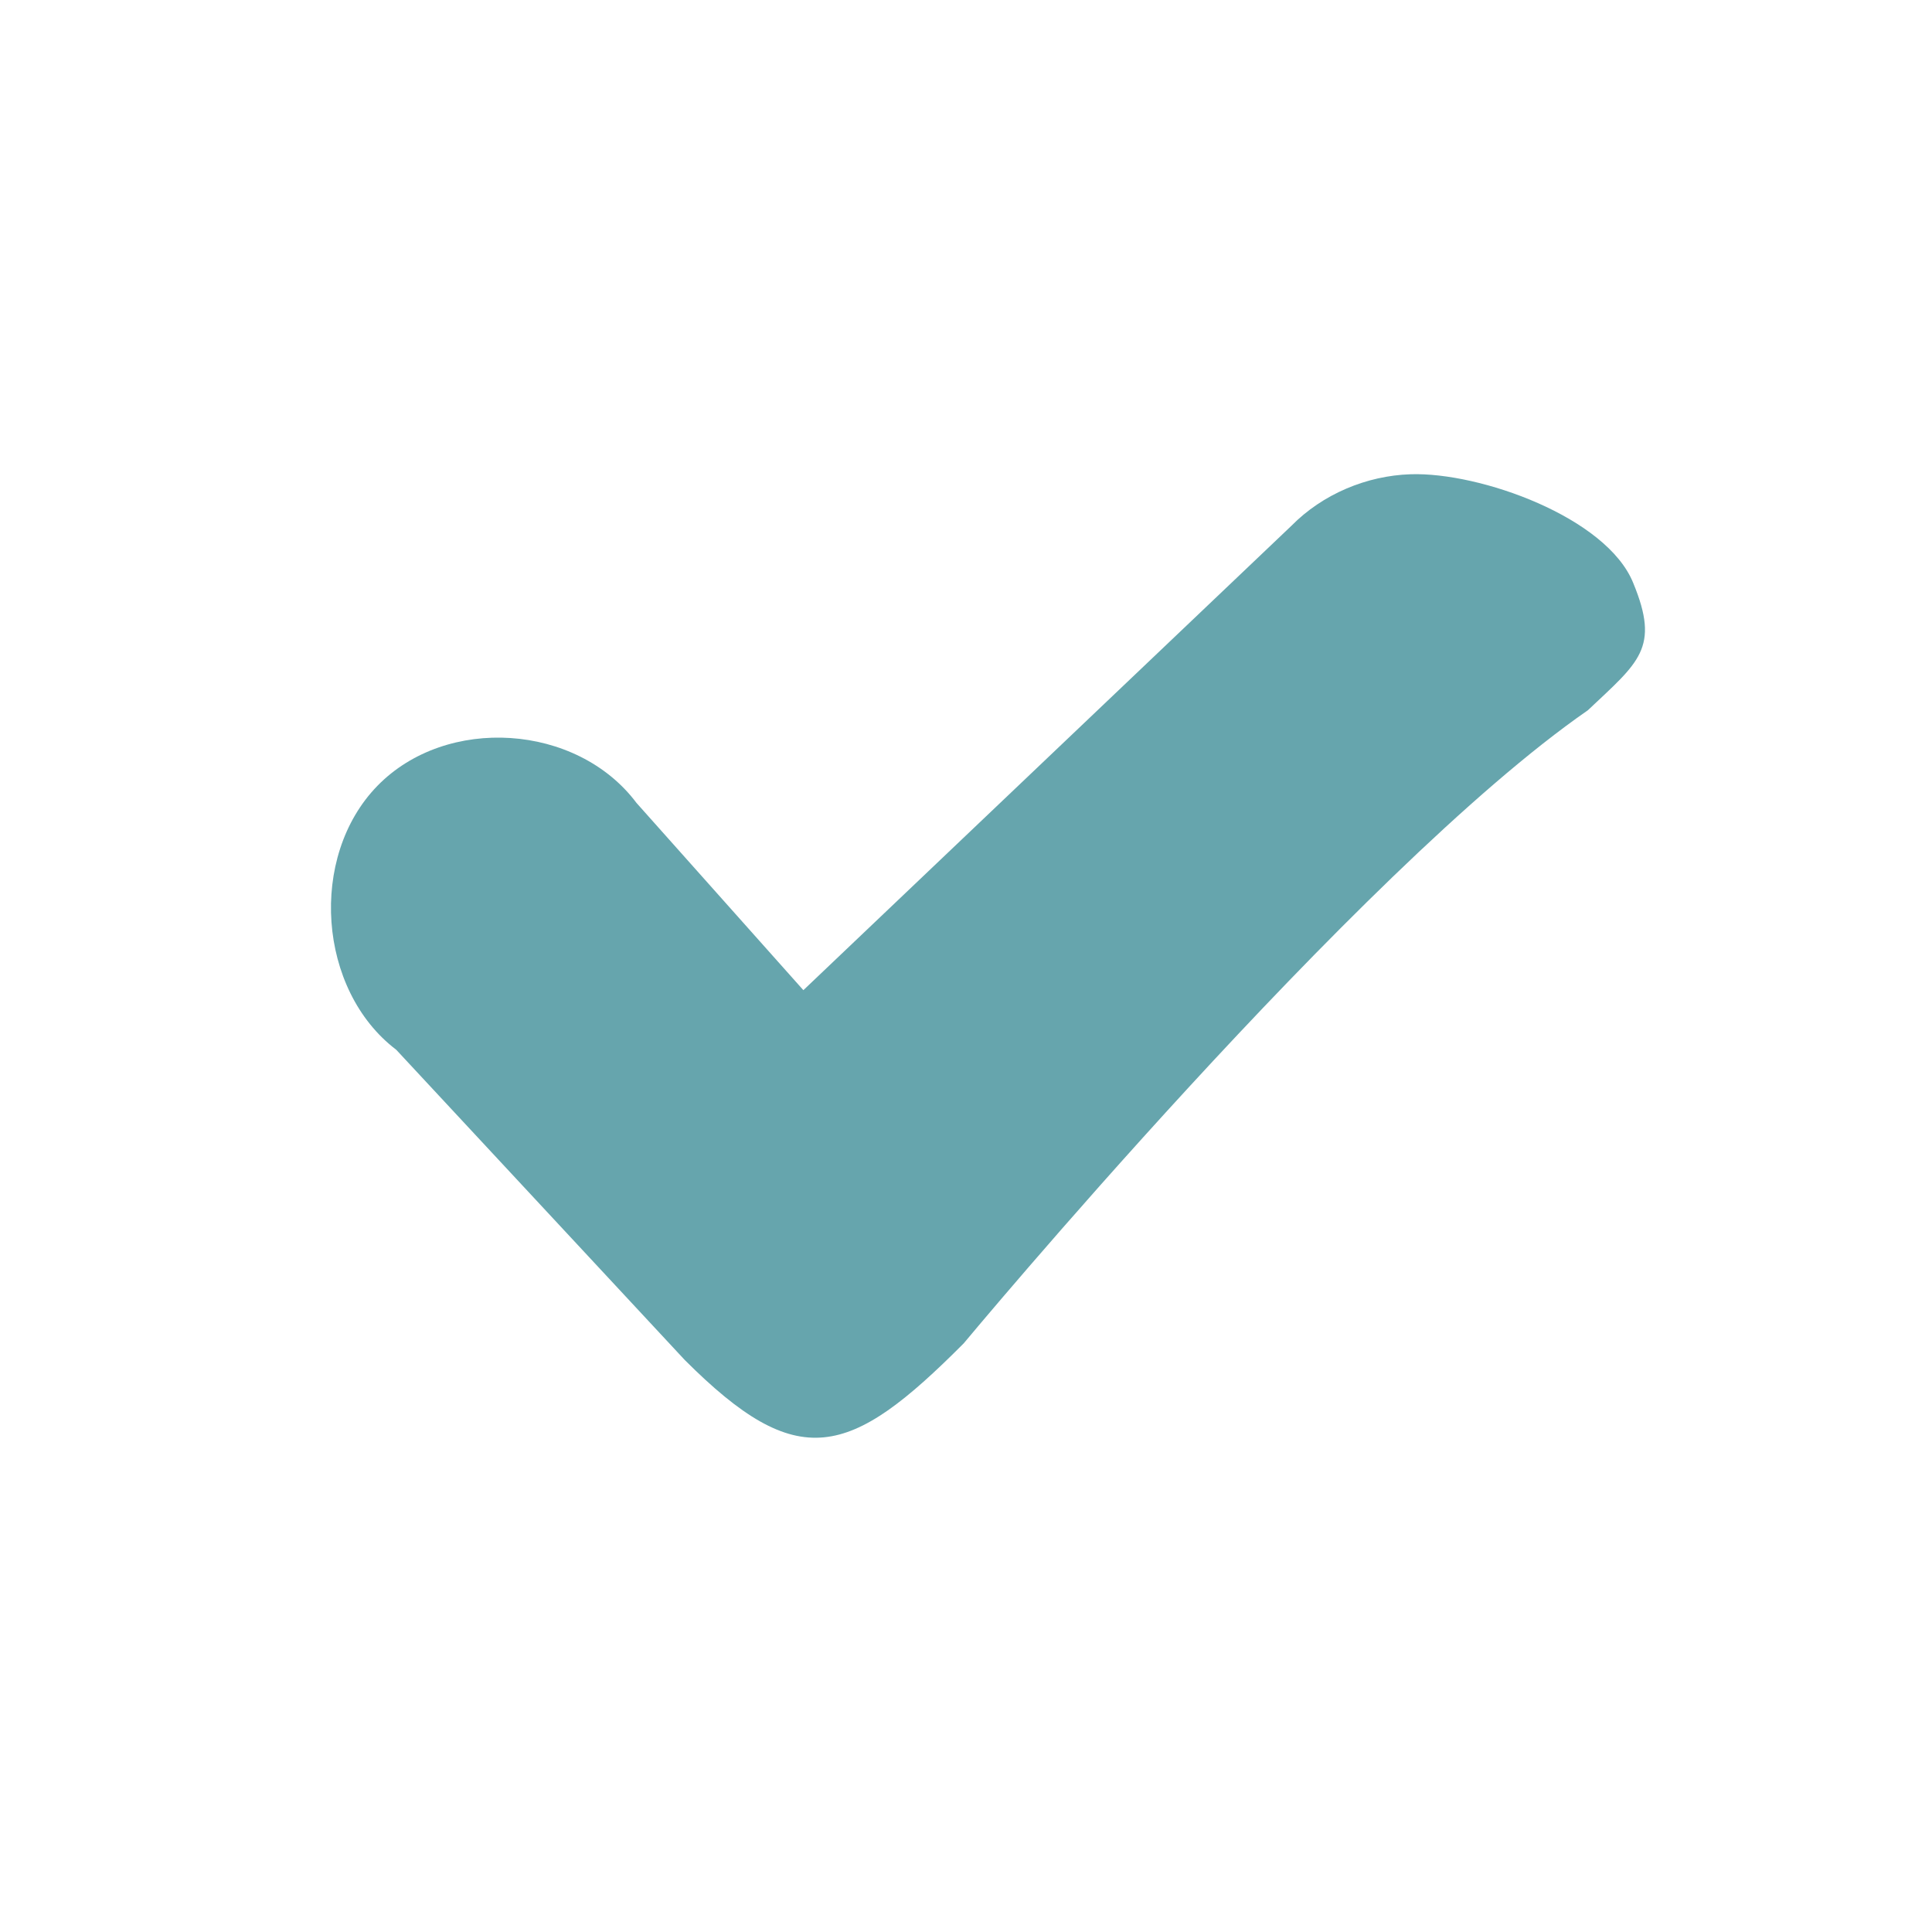
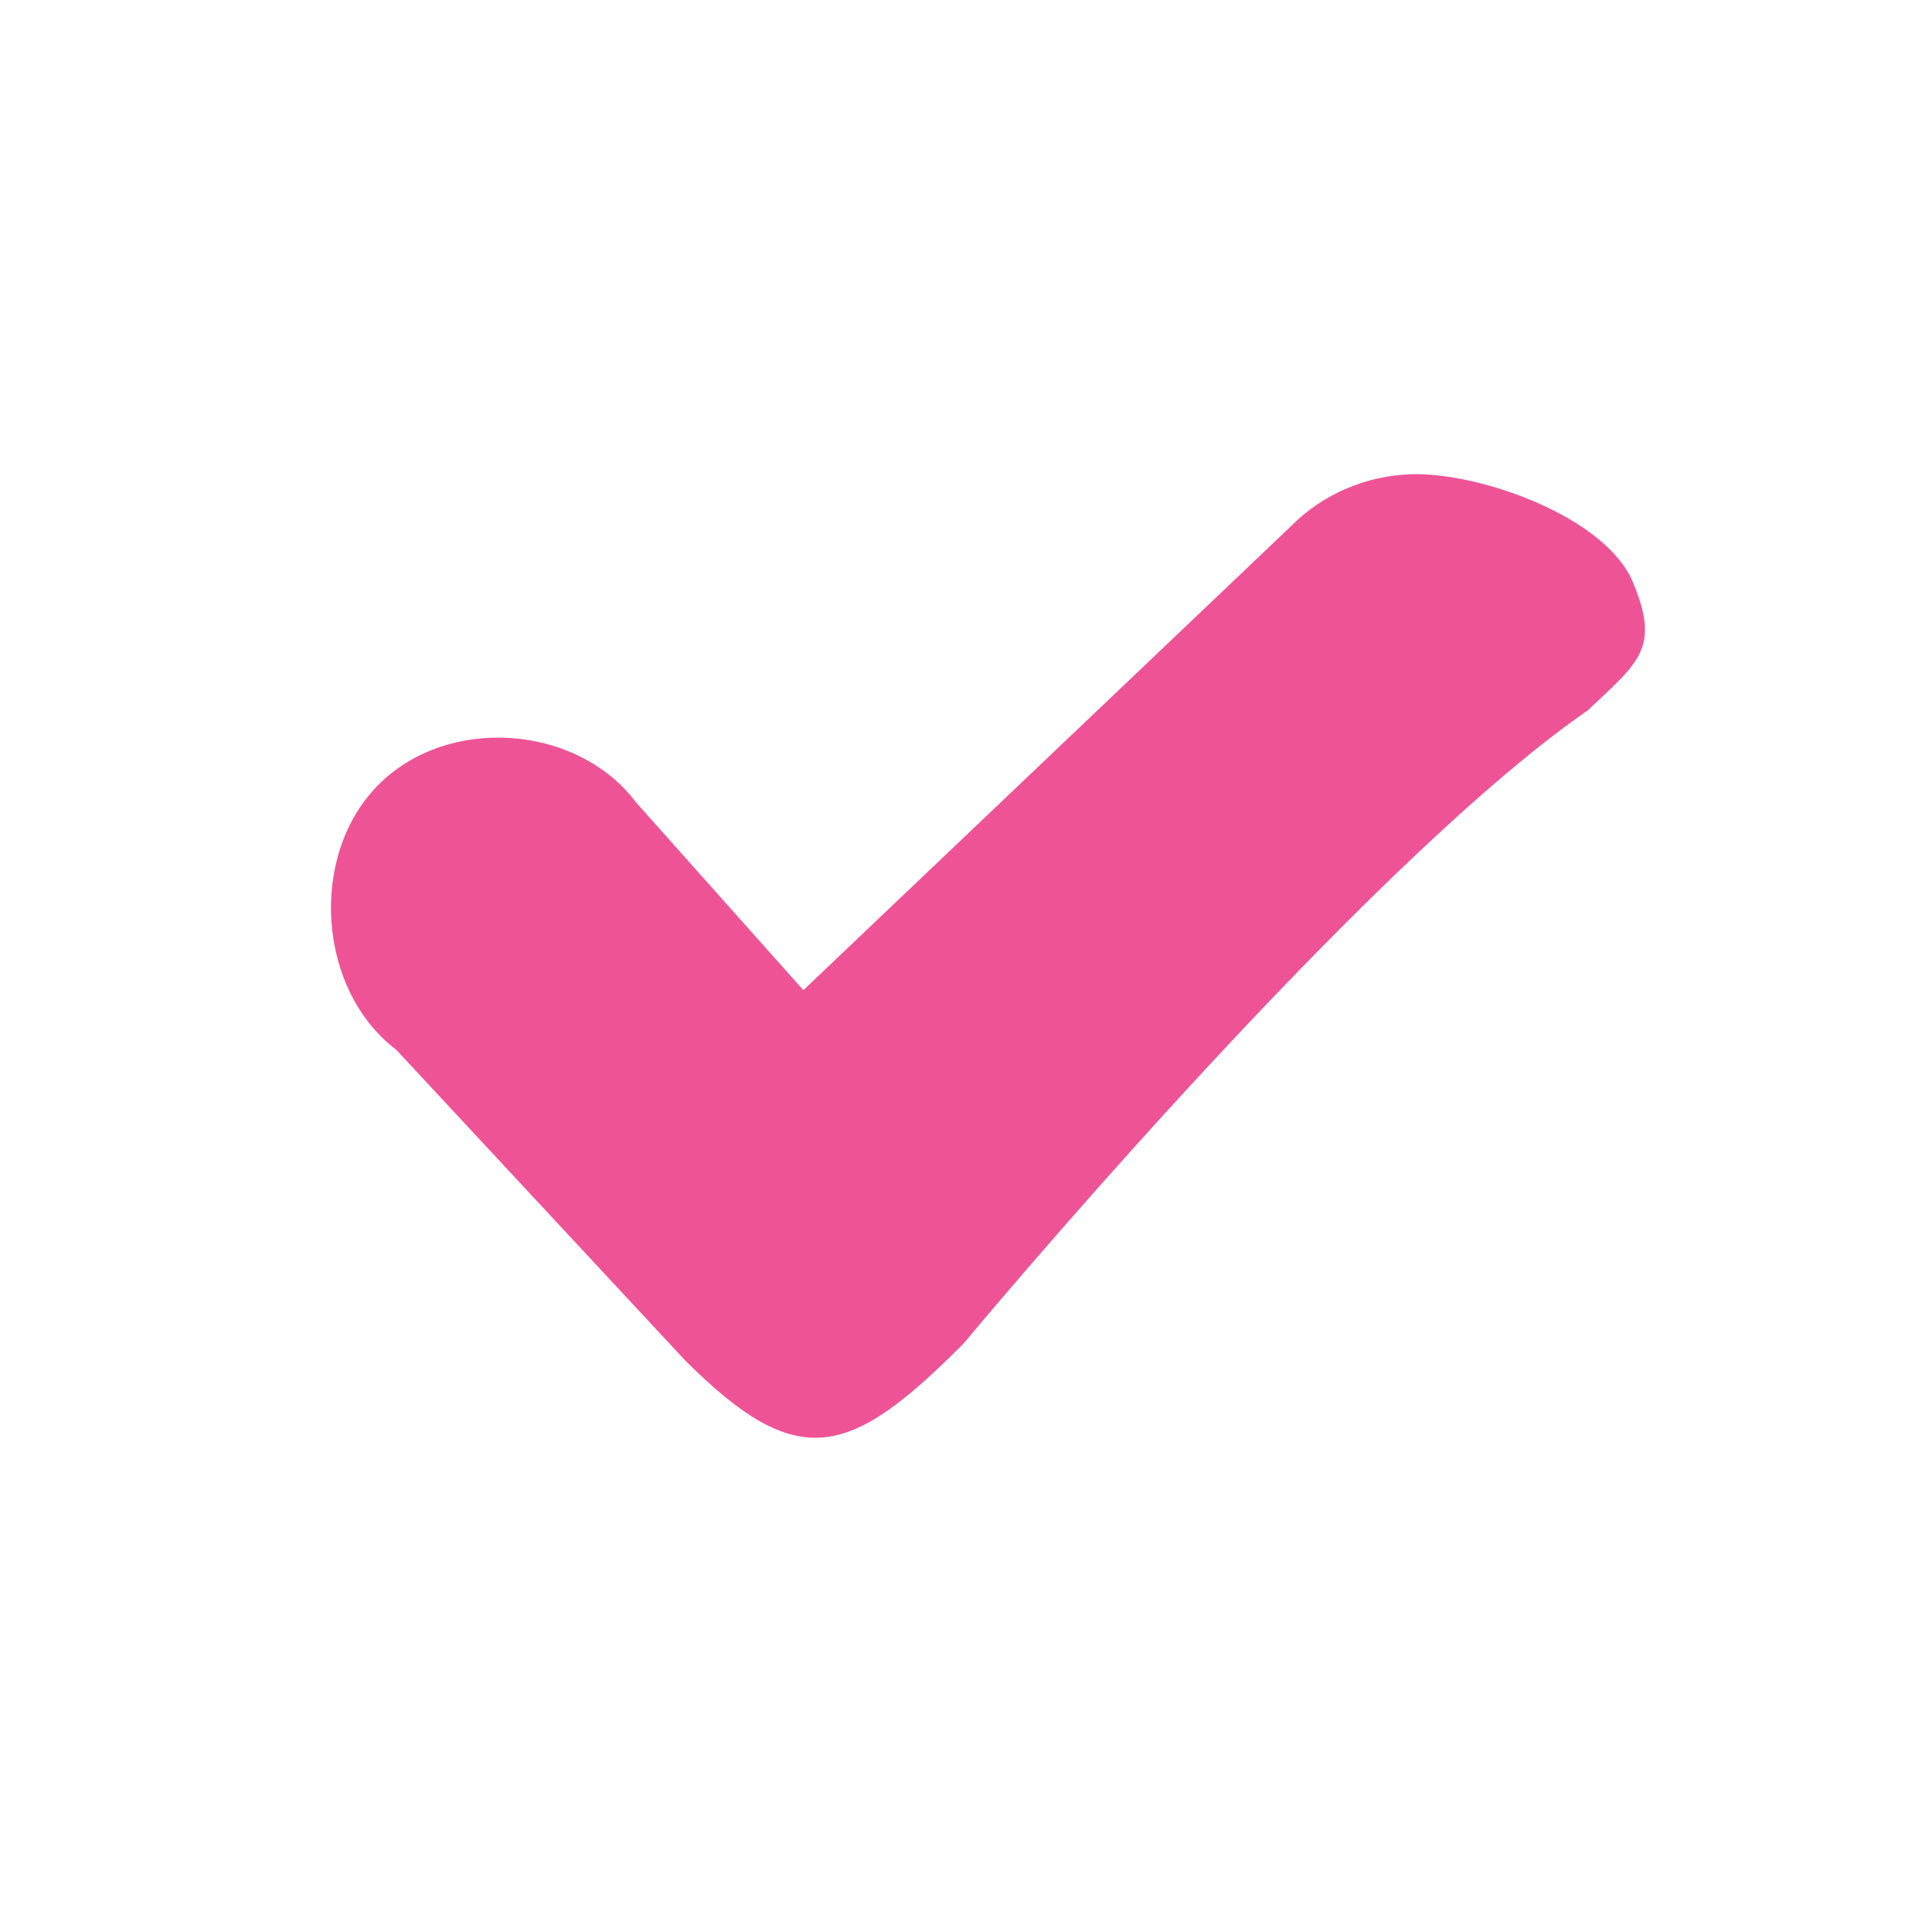
<svg xmlns="http://www.w3.org/2000/svg" width="133pt" height="133pt" viewBox="0 0 133 133" version="1.1">
  <g id="surface1">
-     <path style=" stroke:none;fill-rule:nonzero;fill:#66A5AD;fill-opacity:1;" d="M 97.102 32.648 C 94.074 32.746 91.047 34.016 88.898 36.199 L 55.305 68.164 L 43.816 55.273 C 39.715 49.805 30.73 49.219 25.977 54.102 C 21.223 58.984 21.875 68.164 27.277 72.266 L 47.137 93.621 C 54.949 101.434 58.465 100.391 66.34 92.48 C 66.34 92.48 93.426 59.895 109.309 48.895 C 112.824 45.574 114.289 44.629 112.434 40.137 C 110.613 35.613 101.887 32.488 97.102 32.648 Z M 97.102 32.648 " />
+     <path style=" stroke:none;fill-rule:nonzero;fill:#ee5396;fill-opacity:1;" d="M 97.102 32.648 C 94.074 32.746 91.047 34.016 88.898 36.199 L 55.305 68.164 L 43.816 55.273 C 39.715 49.805 30.73 49.219 25.977 54.102 C 21.223 58.984 21.875 68.164 27.277 72.266 L 47.137 93.621 C 54.949 101.434 58.465 100.391 66.34 92.48 C 66.34 92.48 93.426 59.895 109.309 48.895 C 112.824 45.574 114.289 44.629 112.434 40.137 C 110.613 35.613 101.887 32.488 97.102 32.648 Z M 97.102 32.648 " />
  </g>
</svg>
